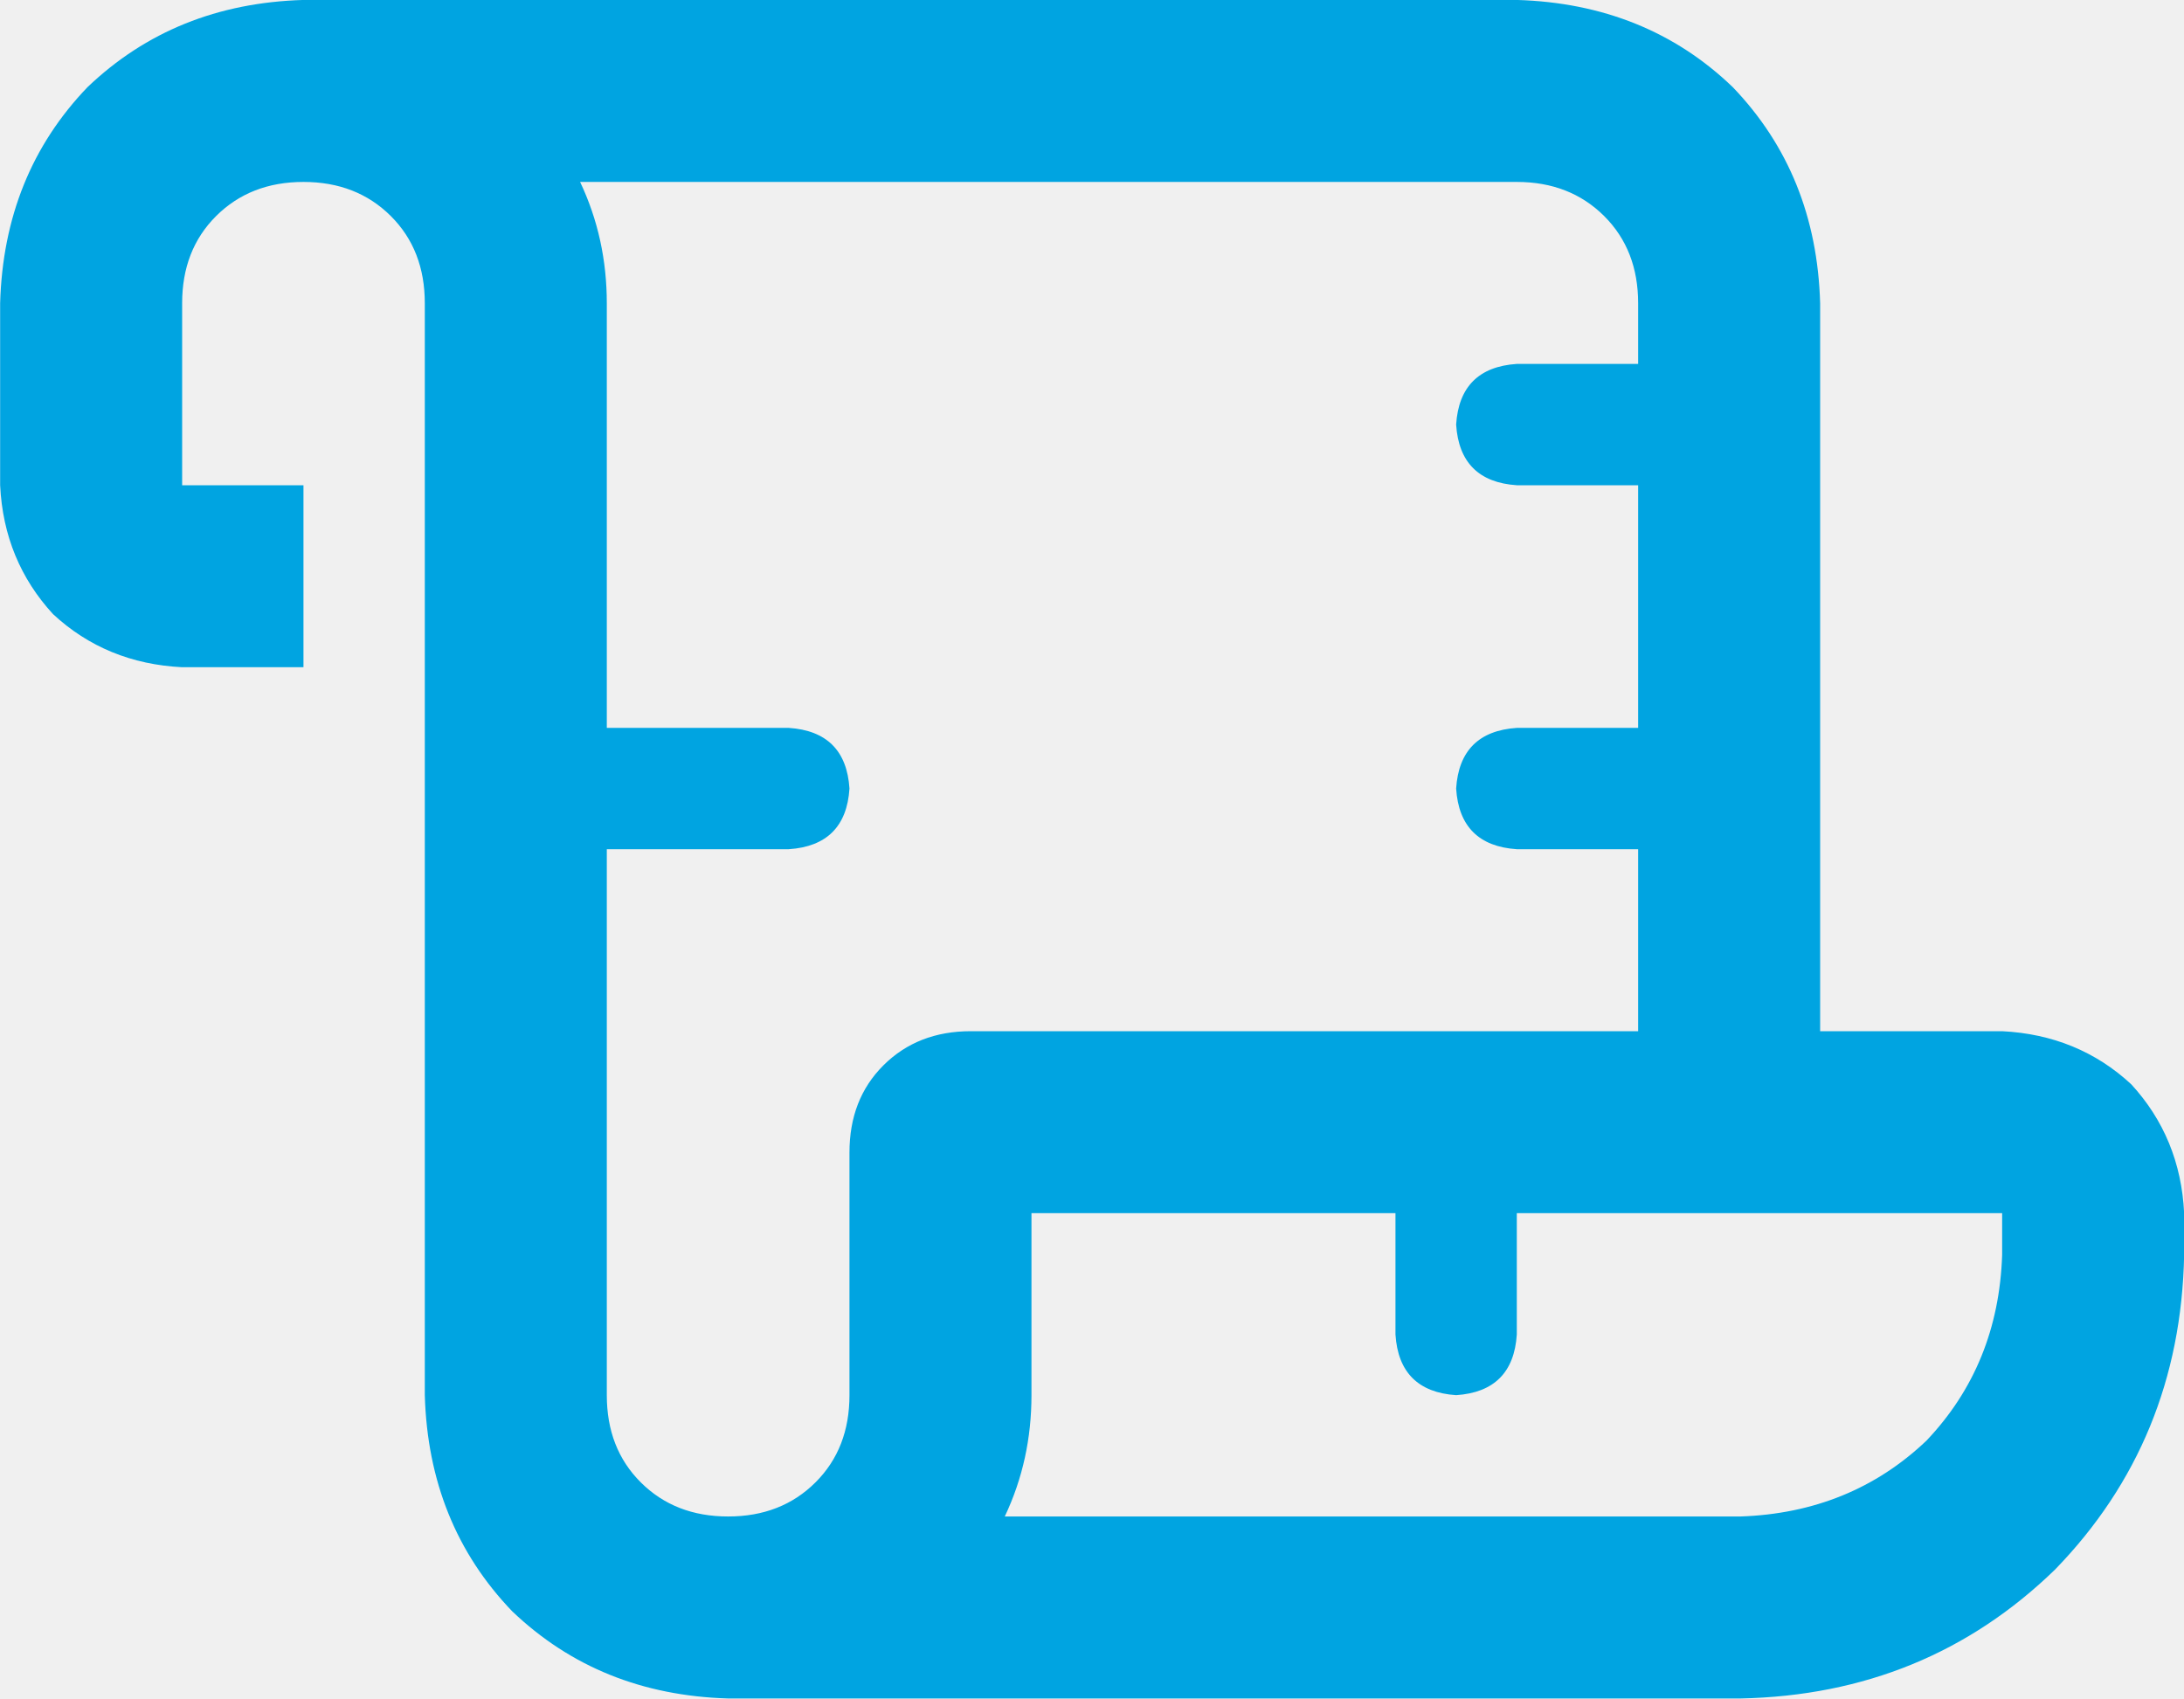
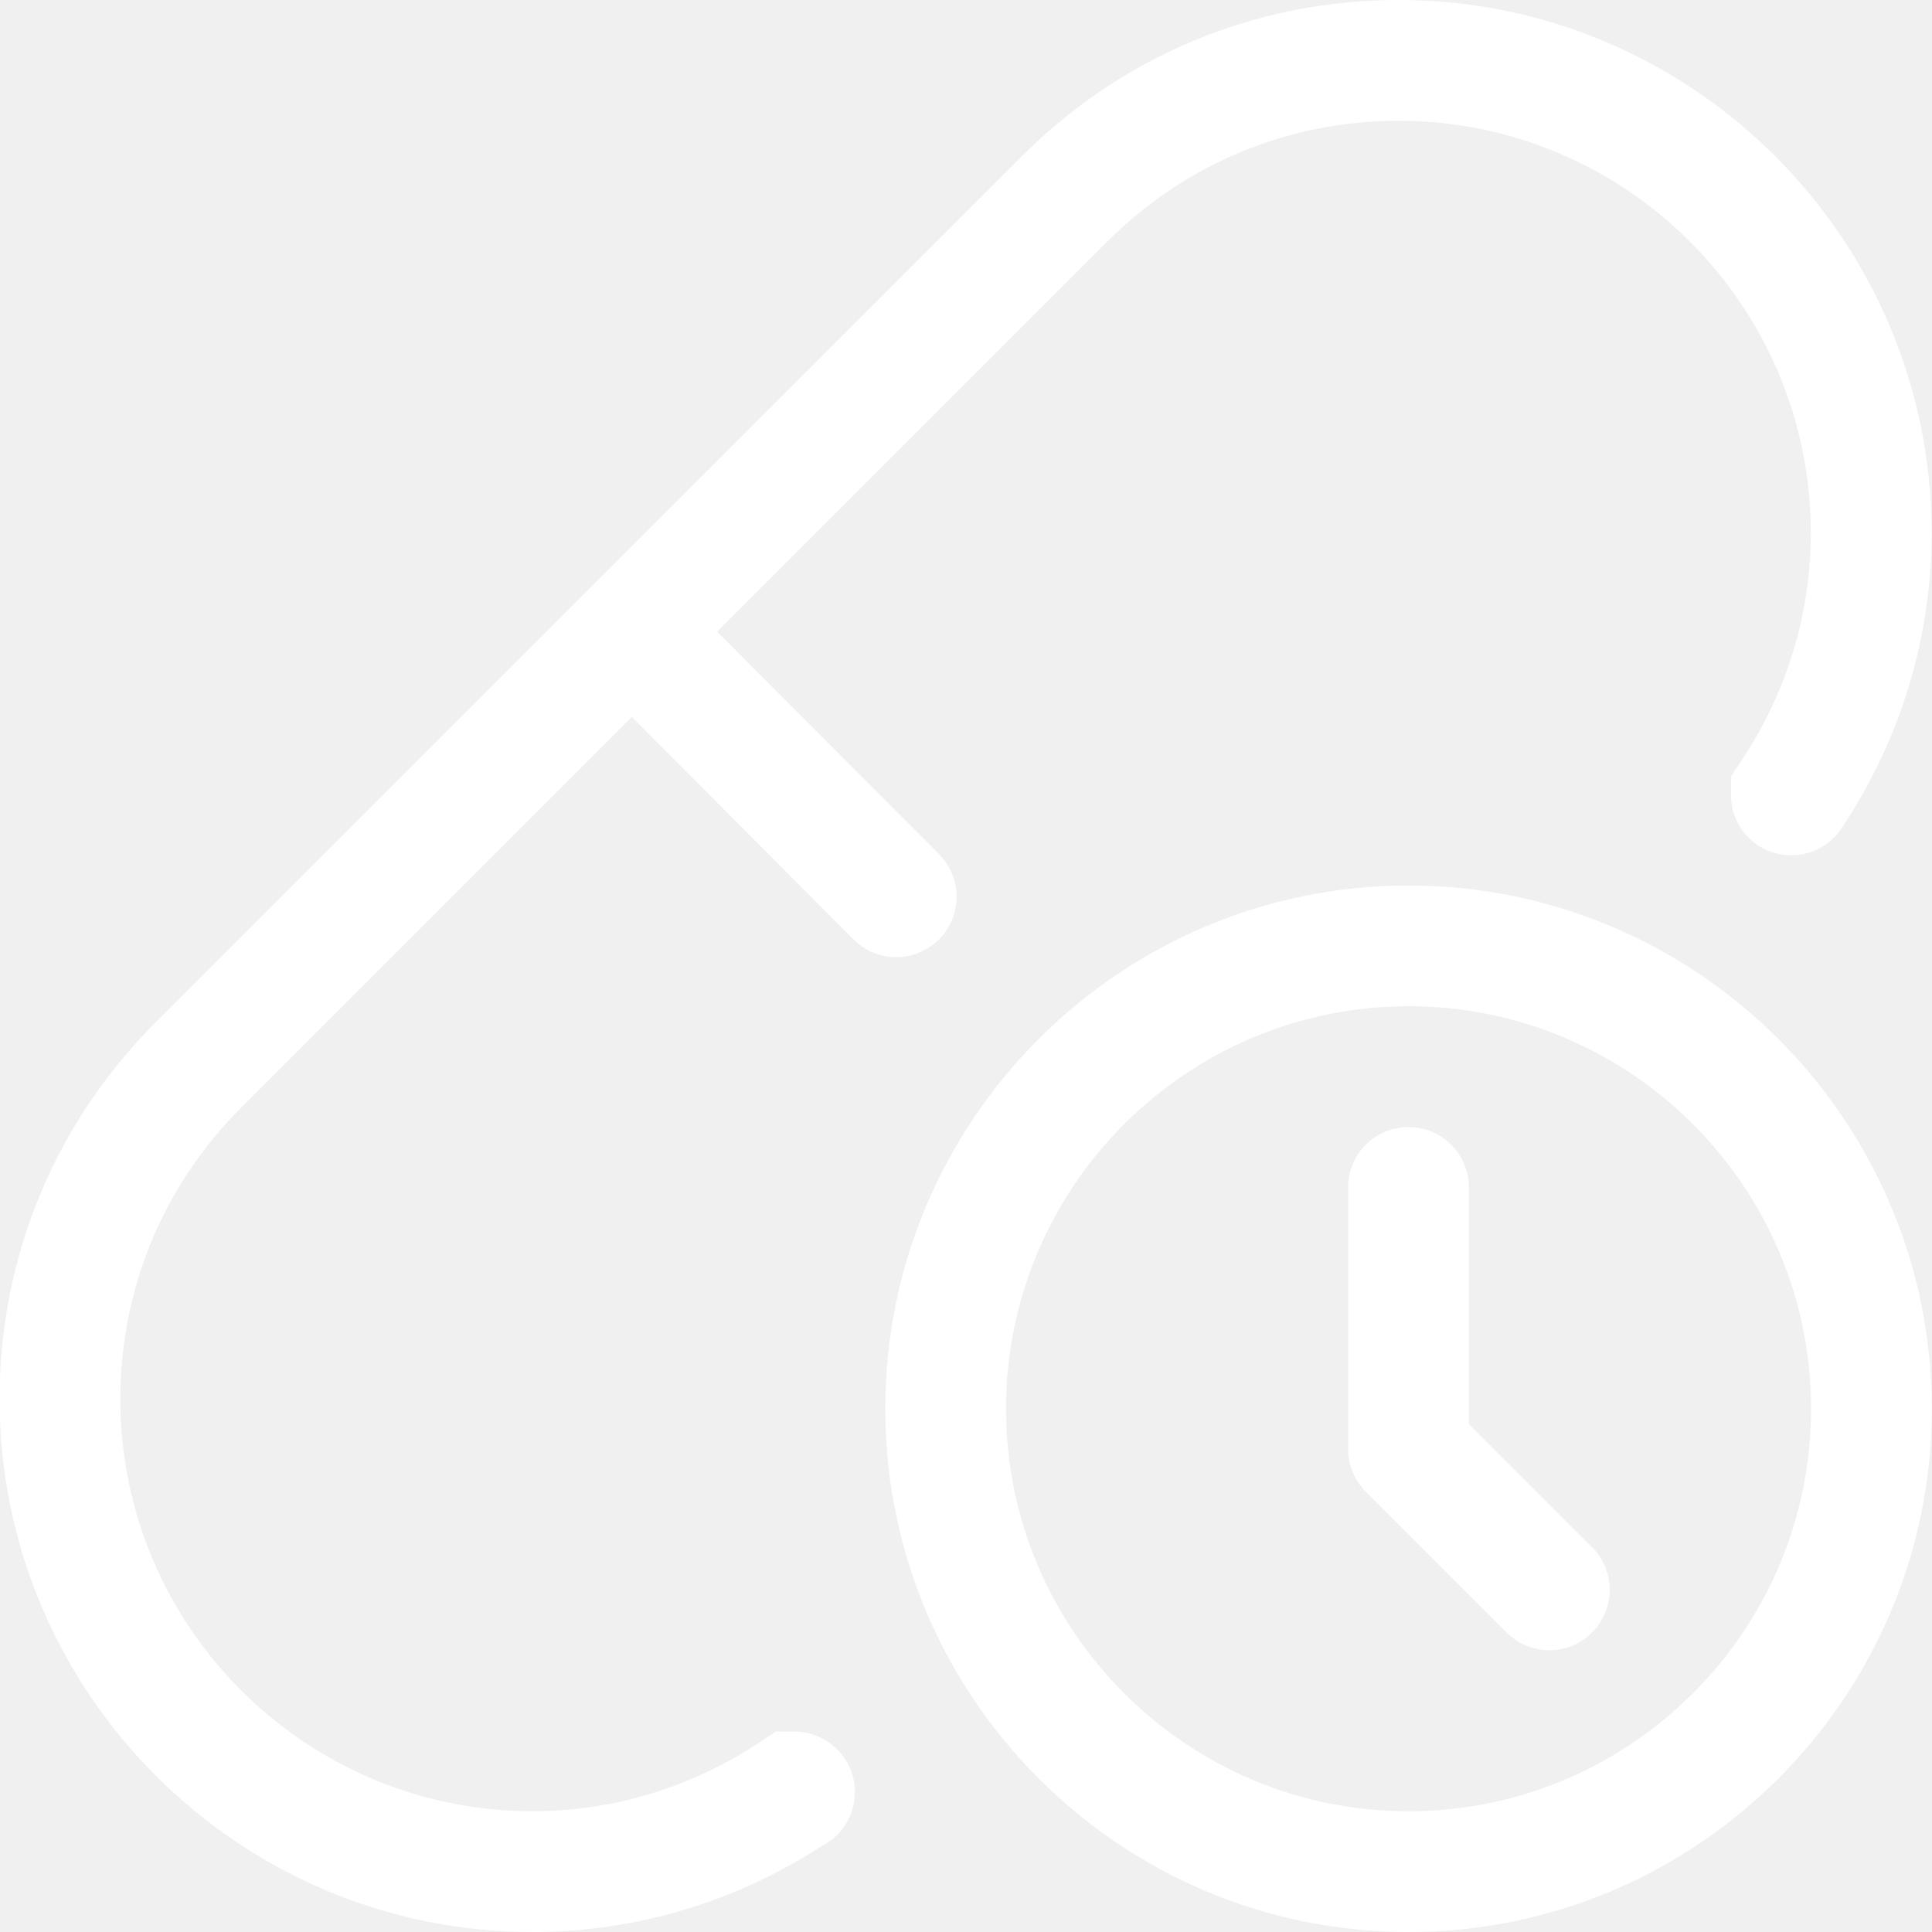
- <svg xmlns="http://www.w3.org/2000/svg" width="100%" height="100%" viewBox="0 0 45 35" version="1.1" xml:space="preserve" style="fill-rule:evenodd;clip-rule:evenodd;stroke-linejoin:round;stroke-miterlimit:2;">
-   <g transform="matrix(1,0,0,1,-1737.56,-194.631)">
-     <g transform="matrix(1,0,0,1,-91.9371,-165.069)">
-       <path d="M1870.75,380.949L1867,380.949L1867,365.949C1866.95,364.178 1866.35,362.694 1865.2,361.496C1864.01,360.35 1862.52,359.751 1860.75,359.699L1835.75,359.699C1833.98,359.751 1832.5,360.35 1831.3,361.496C1830.15,362.694 1829.55,364.178 1829.5,365.949L1829.5,369.699C1829.55,370.741 1829.92,371.626 1830.59,372.355C1831.32,373.033 1832.21,373.397 1833.25,373.449L1835.75,373.449L1835.75,369.699L1833.25,369.699L1833.25,365.949C1833.25,365.22 1833.48,364.621 1833.95,364.152C1834.42,363.684 1835.02,363.449 1835.75,363.449C1836.48,363.449 1837.08,363.684 1837.55,364.152C1838.02,364.621 1838.25,365.22 1838.25,365.949L1838.25,388.449C1838.3,390.22 1838.9,391.704 1840.05,392.902C1841.25,394.048 1842.73,394.647 1844.5,394.699L1865.36,394.699C1867.91,394.647 1870.07,393.762 1871.84,392.043C1873.56,390.272 1874.45,388.111 1874.5,385.559L1874.5,384.699C1874.45,383.658 1874.08,382.772 1873.41,382.043C1872.68,381.366 1871.79,381.001 1870.75,380.949ZM1847,383.449L1847,388.449C1847,389.178 1846.77,389.777 1846.3,390.246C1845.83,390.715 1845.23,390.949 1844.5,390.949C1843.77,390.949 1843.17,390.715 1842.7,390.246C1842.23,389.777 1842,389.178 1842,388.449L1842,377.199L1845.75,377.199C1846.53,377.147 1846.95,376.73 1847,375.949C1846.95,375.168 1846.53,374.751 1845.75,374.699L1842,374.699L1842,365.949C1842,365.064 1841.82,364.23 1841.45,363.449L1860.75,363.449C1861.48,363.449 1862.08,363.684 1862.55,364.152C1863.02,364.621 1863.25,365.22 1863.25,365.949L1863.25,367.199L1860.75,367.199C1859.97,367.251 1859.55,367.668 1859.5,368.449C1859.55,369.23 1859.97,369.647 1860.75,369.699L1863.25,369.699L1863.25,374.699L1860.75,374.699C1859.97,374.751 1859.55,375.168 1859.5,375.949C1859.55,376.73 1859.97,377.147 1860.75,377.199L1863.25,377.199L1863.25,380.949L1849.5,380.949C1848.77,380.949 1848.17,381.184 1847.7,381.652C1847.23,382.121 1847,382.72 1847,383.449ZM1870.75,385.559C1870.7,387.069 1870.18,388.345 1869.19,389.387C1868.15,390.376 1866.87,390.897 1865.36,390.949L1850.2,390.949C1850.57,390.168 1850.75,389.335 1850.75,388.449L1850.75,384.699L1858.25,384.699L1858.25,387.199C1858.3,387.98 1858.72,388.397 1859.5,388.449C1860.28,388.397 1860.7,387.98 1860.75,387.199L1860.75,384.699L1870.75,384.699L1870.75,385.559Z" style="fill:rgb(0,164,225);fill-rule:nonzero;" />
+ <svg xmlns="http://www.w3.org/2000/svg" width="100%" height="100%" viewBox="0 0 45 45" version="1.1" xml:space="preserve" style="fill-rule:evenodd;clip-rule:evenodd;stroke-linejoin:round;stroke-miterlimit:2;">
+   <g transform="matrix(1,0,0,1,-10466,-16003.5)">
+     <g transform="matrix(1,0,0,1,8640,15606)">
+       <g transform="matrix(1,0,0,-1,1835.62,453.5)">
+         <path d="M23.187,11C16.468,11 11,16.468 11,23.188C11,29.907 16.468,35.375 23.187,35.375C29.907,35.375 35.375,29.907 35.375,23.188C35.375,16.468 29.907,11 23.187,11ZM23.187,32.563C18.018,32.563 13.812,28.357 13.812,23.188C13.812,18.018 18.018,13.812 23.187,13.812C28.357,13.812 32.563,18.018 32.563,23.188C32.563,28.357 28.357,32.563 23.187,32.563Z" style="fill:white;" />
+       </g>
+       <g transform="matrix(1,0,0,-1,1840.65,449.937)">
+         <path d="M21.437,14C21.077,14 20.717,14.137 20.444,14.412L17.162,17.694C16.898,17.958 16.75,18.316 16.75,18.687L16.75,24.781C16.75,25.557 17.38,26.187 18.156,26.187C18.932,26.187 19.562,25.557 19.562,24.781L19.562,19.271L22.431,16.402C22.981,15.852 22.981,14.962 22.431,14.412C22.157,14.137 21.797,14 21.437,14Z" style="fill:white;" />
+       </g>
+       <g transform="matrix(1,0,0,-1,1825.99,442.5)">
+         <path d="M12.412,0C5.569,0 0,5.569 0,12.413C0,15.726 1.29,18.842 3.636,21.188L23.812,41.362C26.156,43.708 29.272,45 32.587,45C39.431,45 45,39.431 45,32.587C45,30.167 44.289,27.812 42.945,25.77C42.699,25.358 42.249,25.078 41.736,25.078C40.959,25.078 40.329,25.699 40.329,26.475L40.329,26.919L40.566,27.274C41.627,28.864 42.187,30.701 42.187,32.587C42.187,37.881 37.881,42.187 32.587,42.187C30.026,42.187 27.617,41.188 25.802,39.375L5.625,19.2C3.812,17.385 2.812,14.976 2.812,12.412C2.812,7.119 7.119,2.813 12.412,2.813C14.299,2.813 16.136,3.373 17.726,4.433L18.079,4.669L18.506,4.669C19.282,4.669 19.922,4.039 19.922,3.263C19.922,2.713 19.612,2.239 19.157,2.006C17.134,0.694 14.805,0 12.412,0Z" style="fill:white;" />
+       </g>
+       <g transform="matrix(1,0,0,-1,1832.34,426.905)">
+         <path d="M14.535,7.111C14.175,7.111 13.813,7.25 13.539,7.525L7.671,13.413C7.123,13.962 7.123,14.853 7.672,15.4C8.222,15.95 9.112,15.946 9.662,15.397L15.531,9.509C16.078,8.96 16.078,8.069 15.527,7.52C15.251,7.248 14.893,7.111 14.535,7.111Z" style="fill:white;" />
+       </g>
    </g>
  </g>
</svg>
